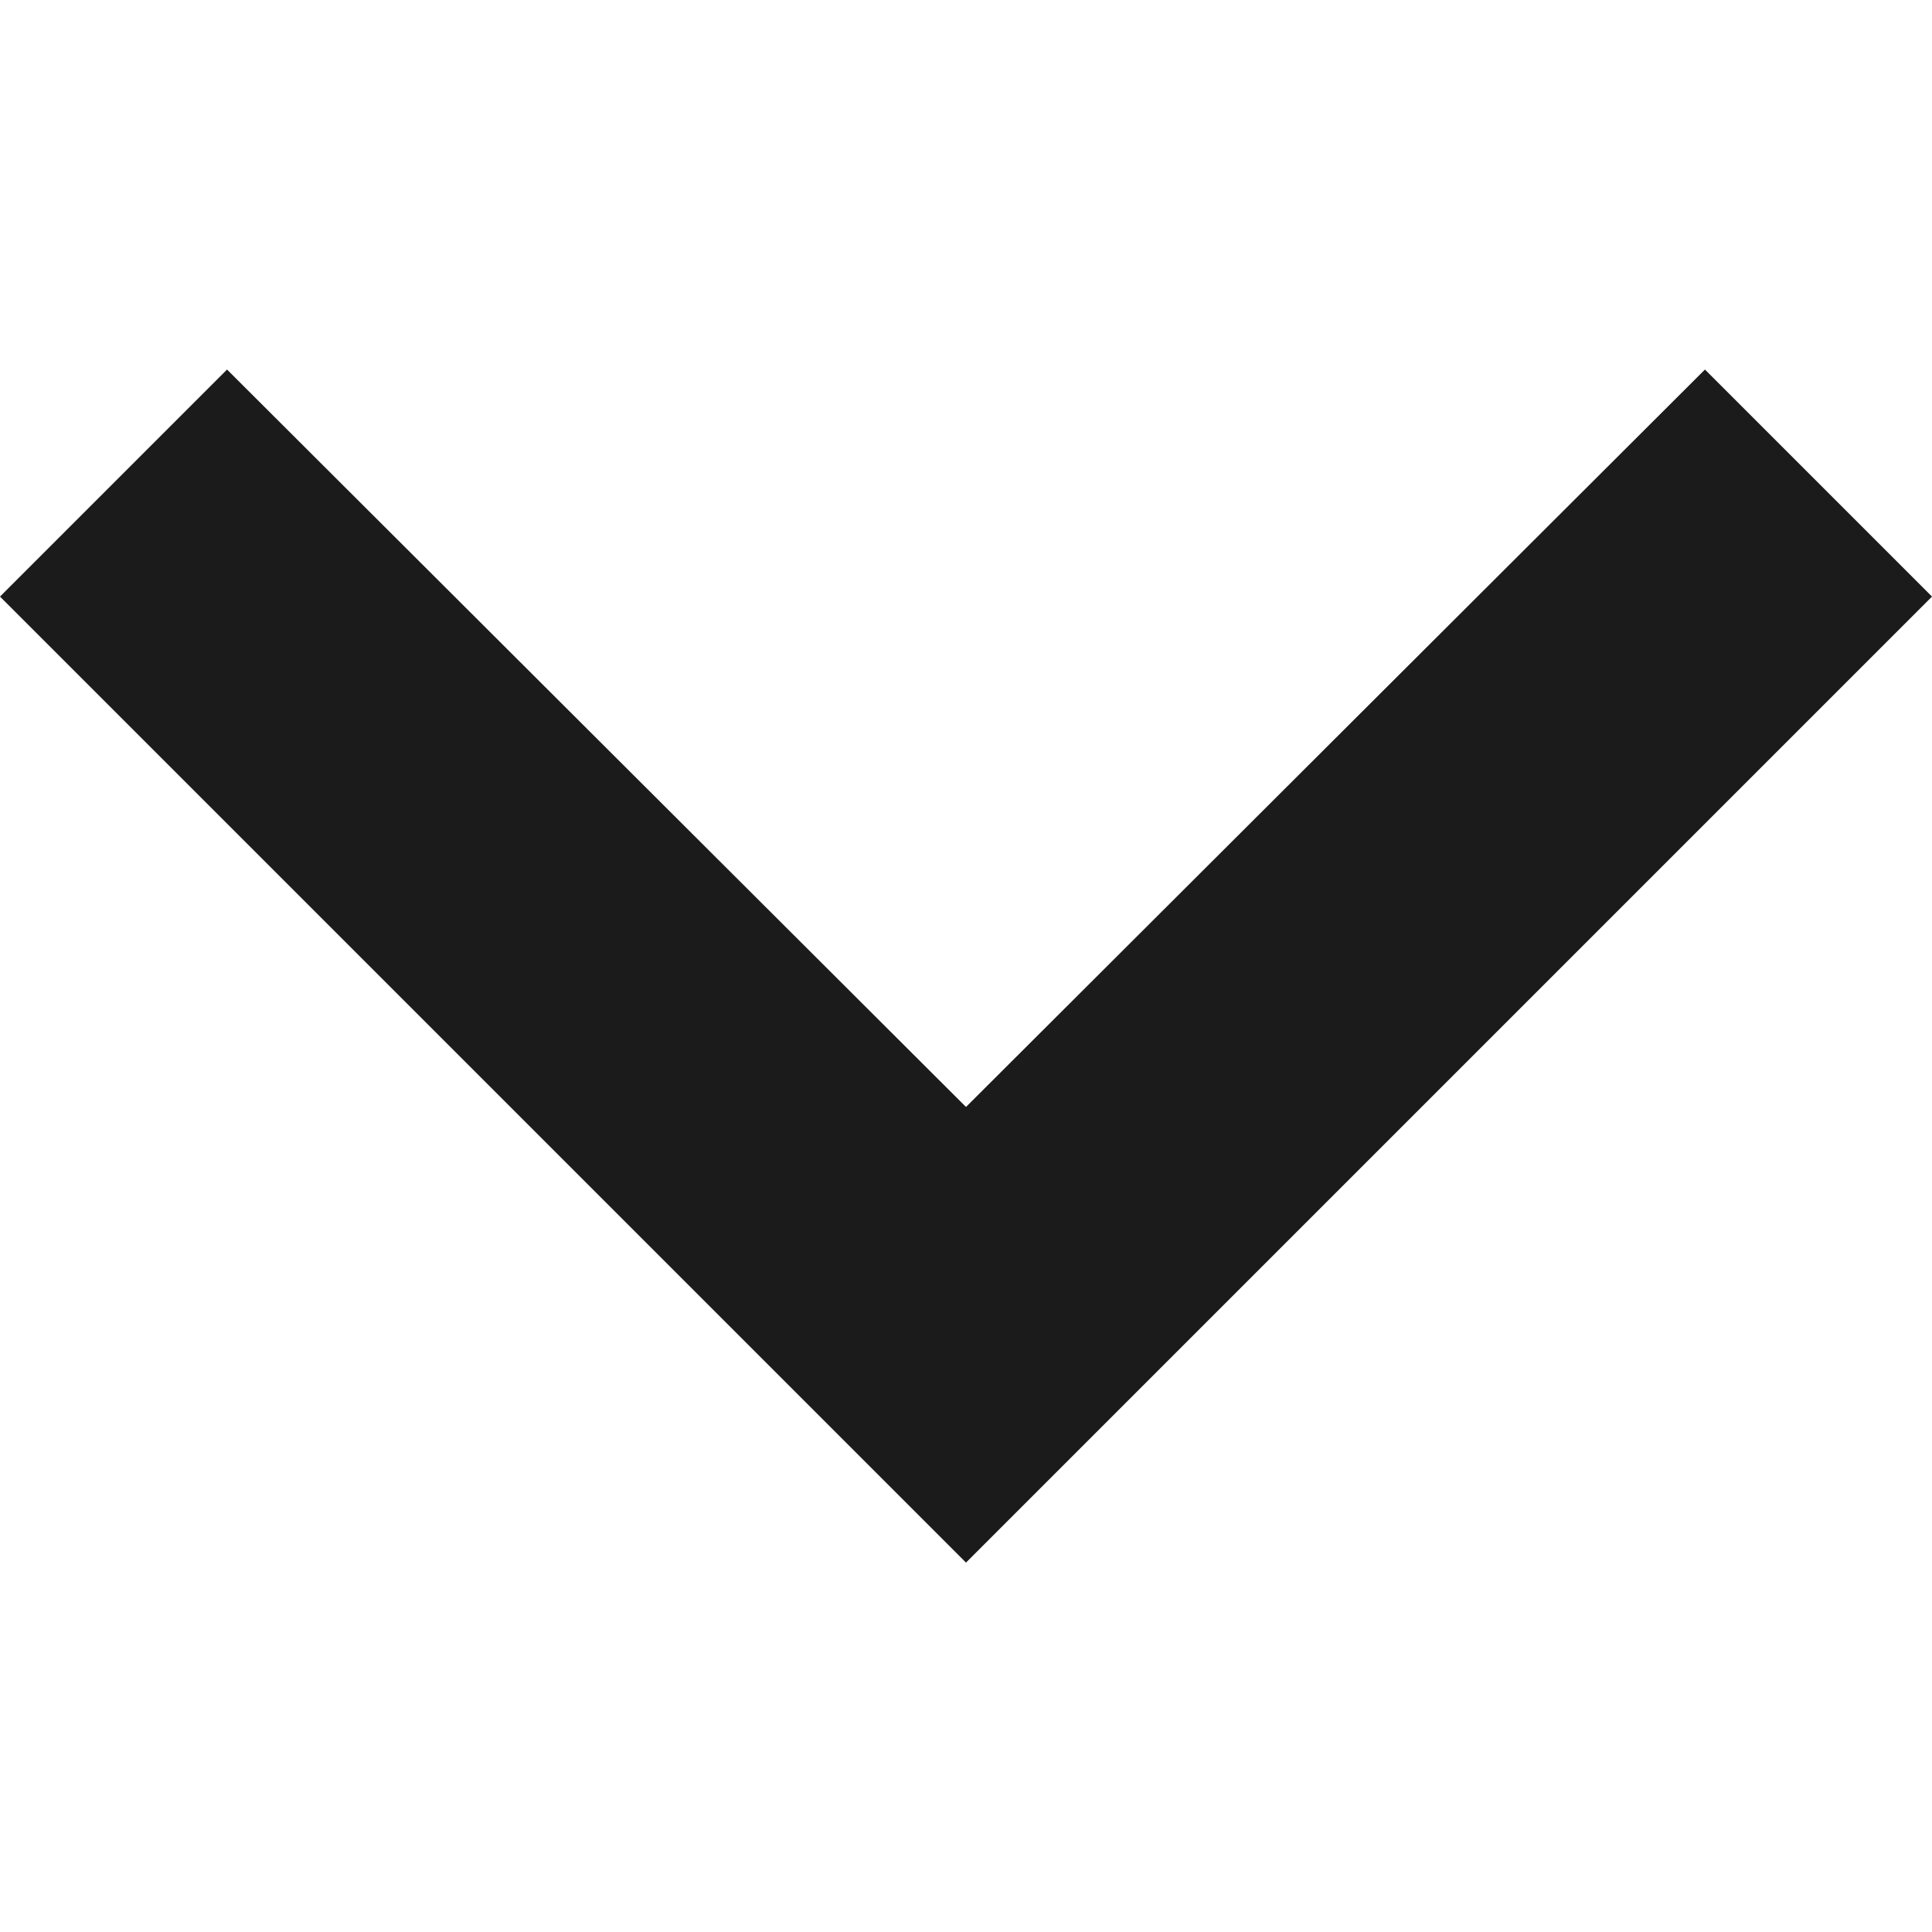
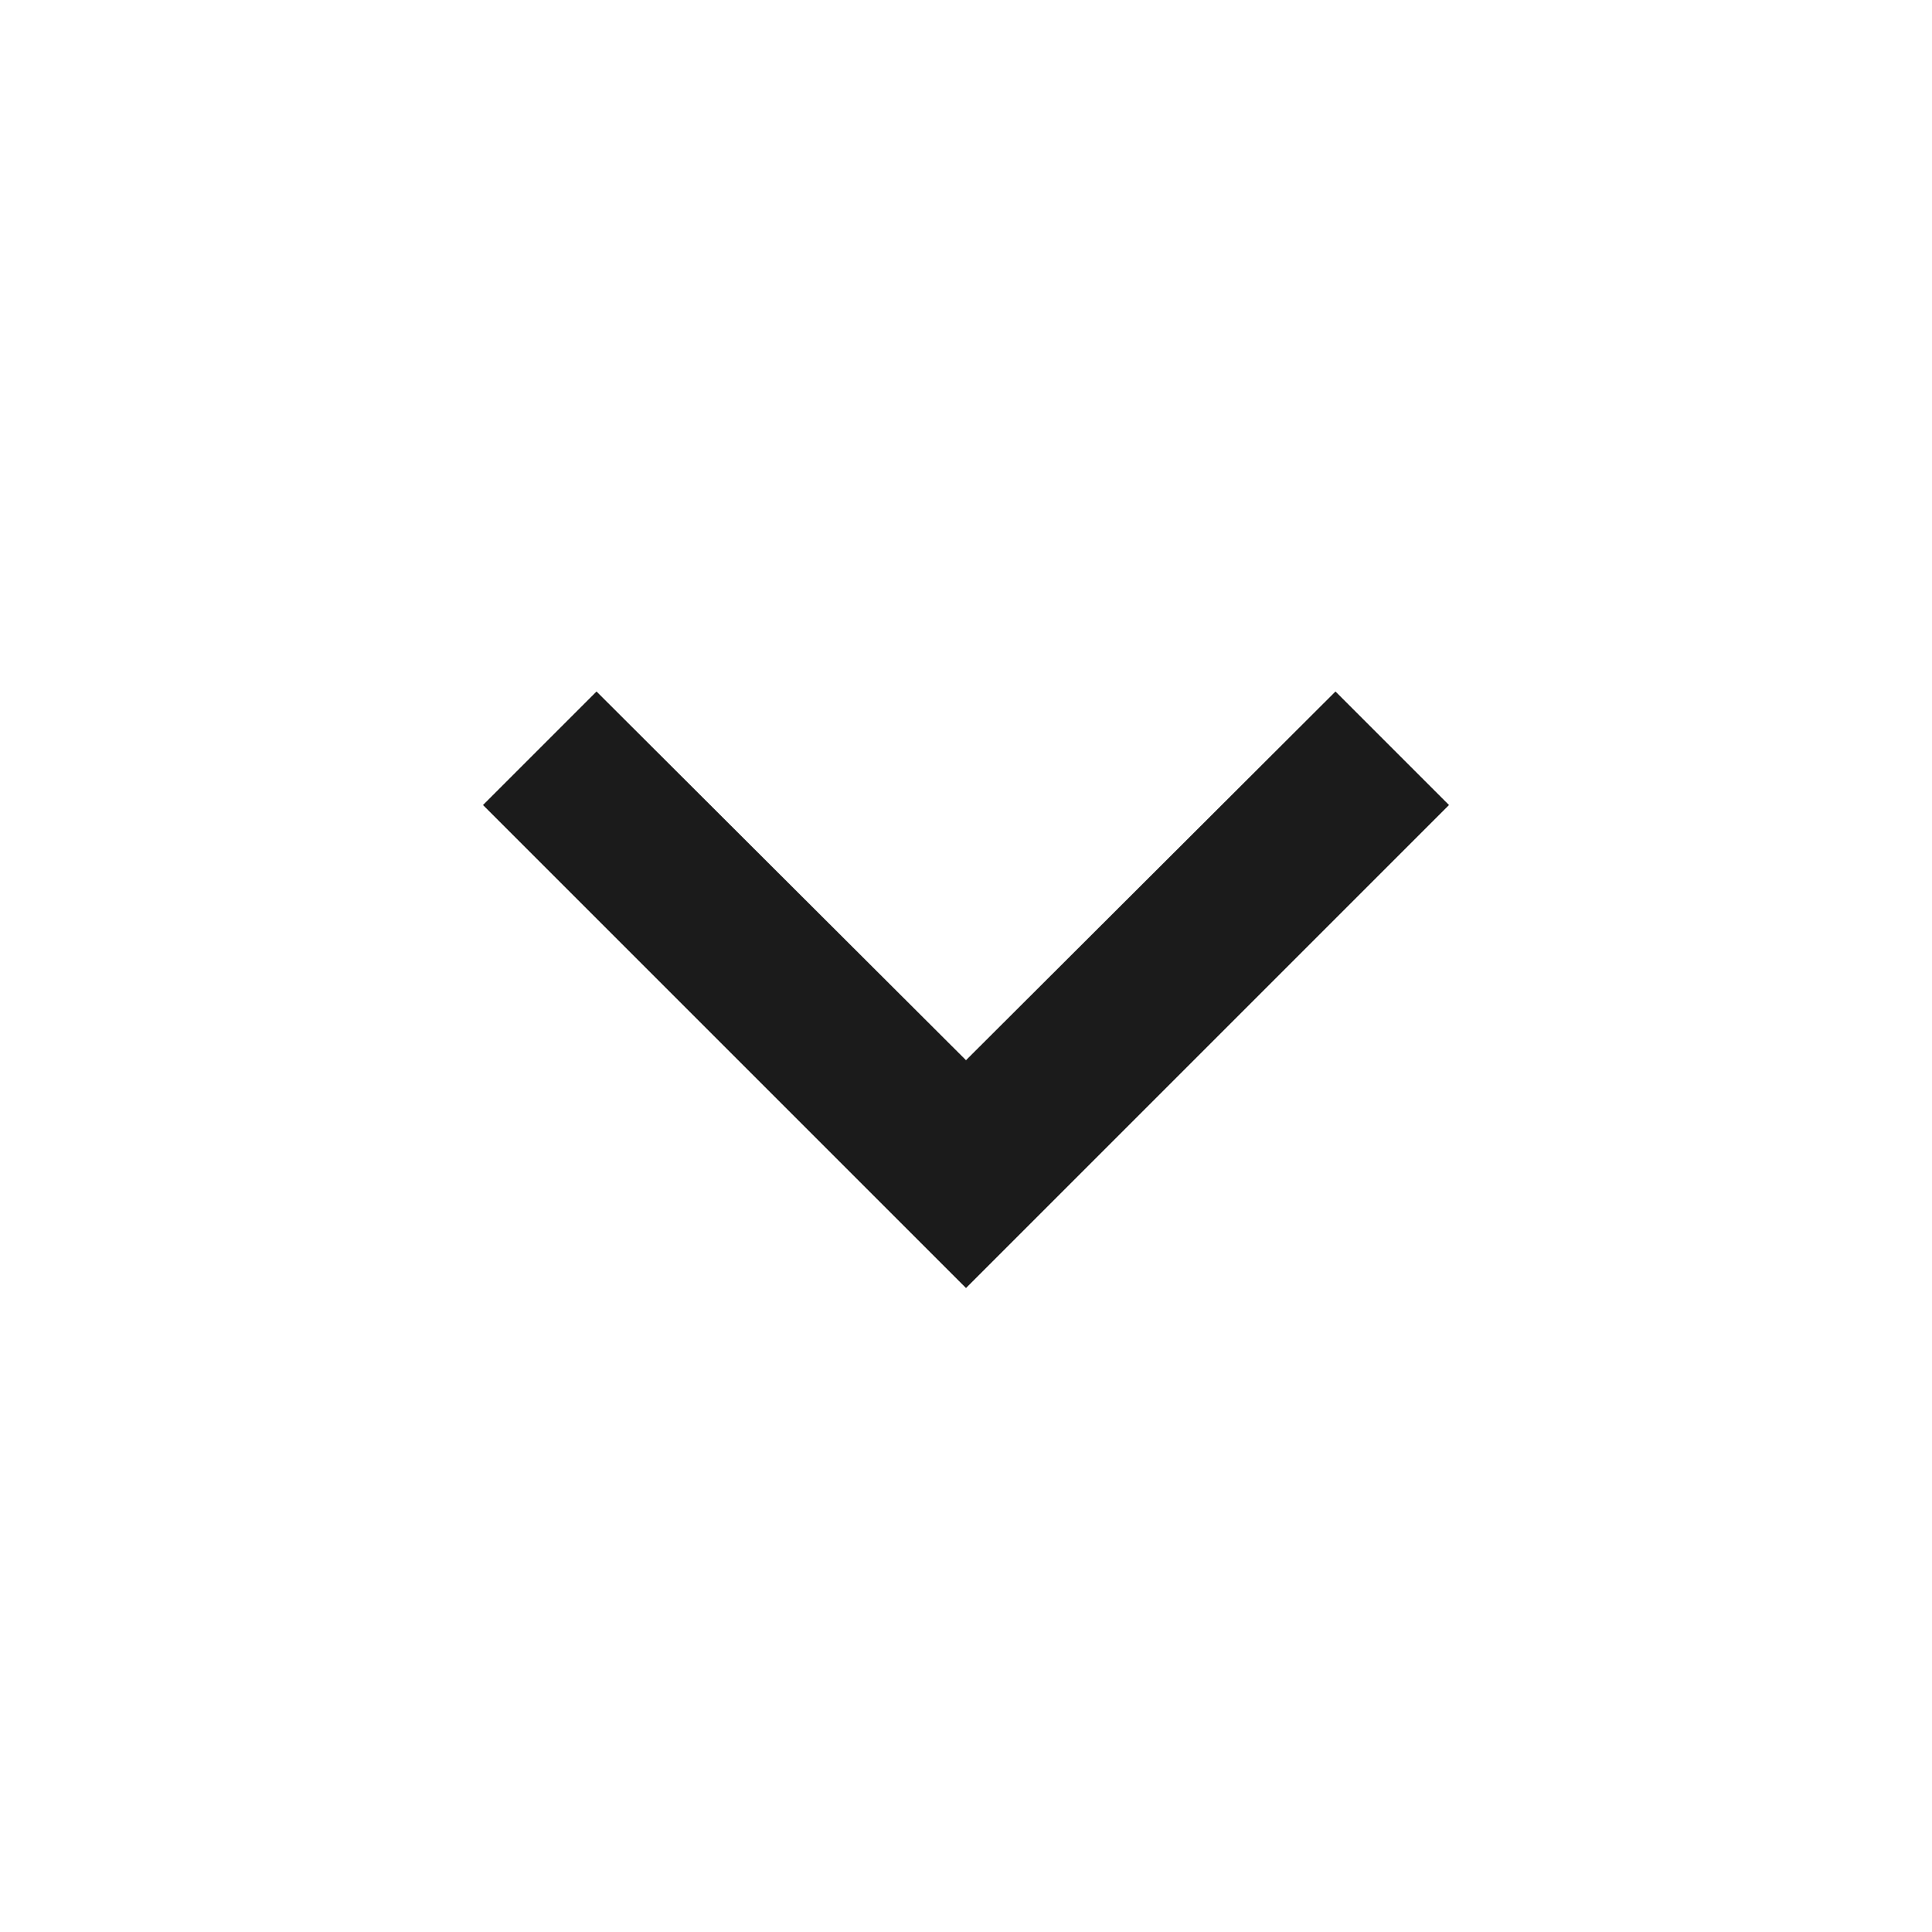
- <svg xmlns="http://www.w3.org/2000/svg" width="12.5" height="12.5" viewBox="6.25 6.557 12.5 12.5" fill="none">
+ <svg xmlns="http://www.w3.org/2000/svg" width="25" height="25" viewBox="0 0 25 25" fill="none">
  <path fill-rule="evenodd" clip-rule="evenodd" d="M17.281 8.948L12.5 13.719L7.719 8.948L6.25 10.417L12.5 16.667L18.75 10.417L17.281 8.948Z" fill="#1B1B1B" />
</svg>
